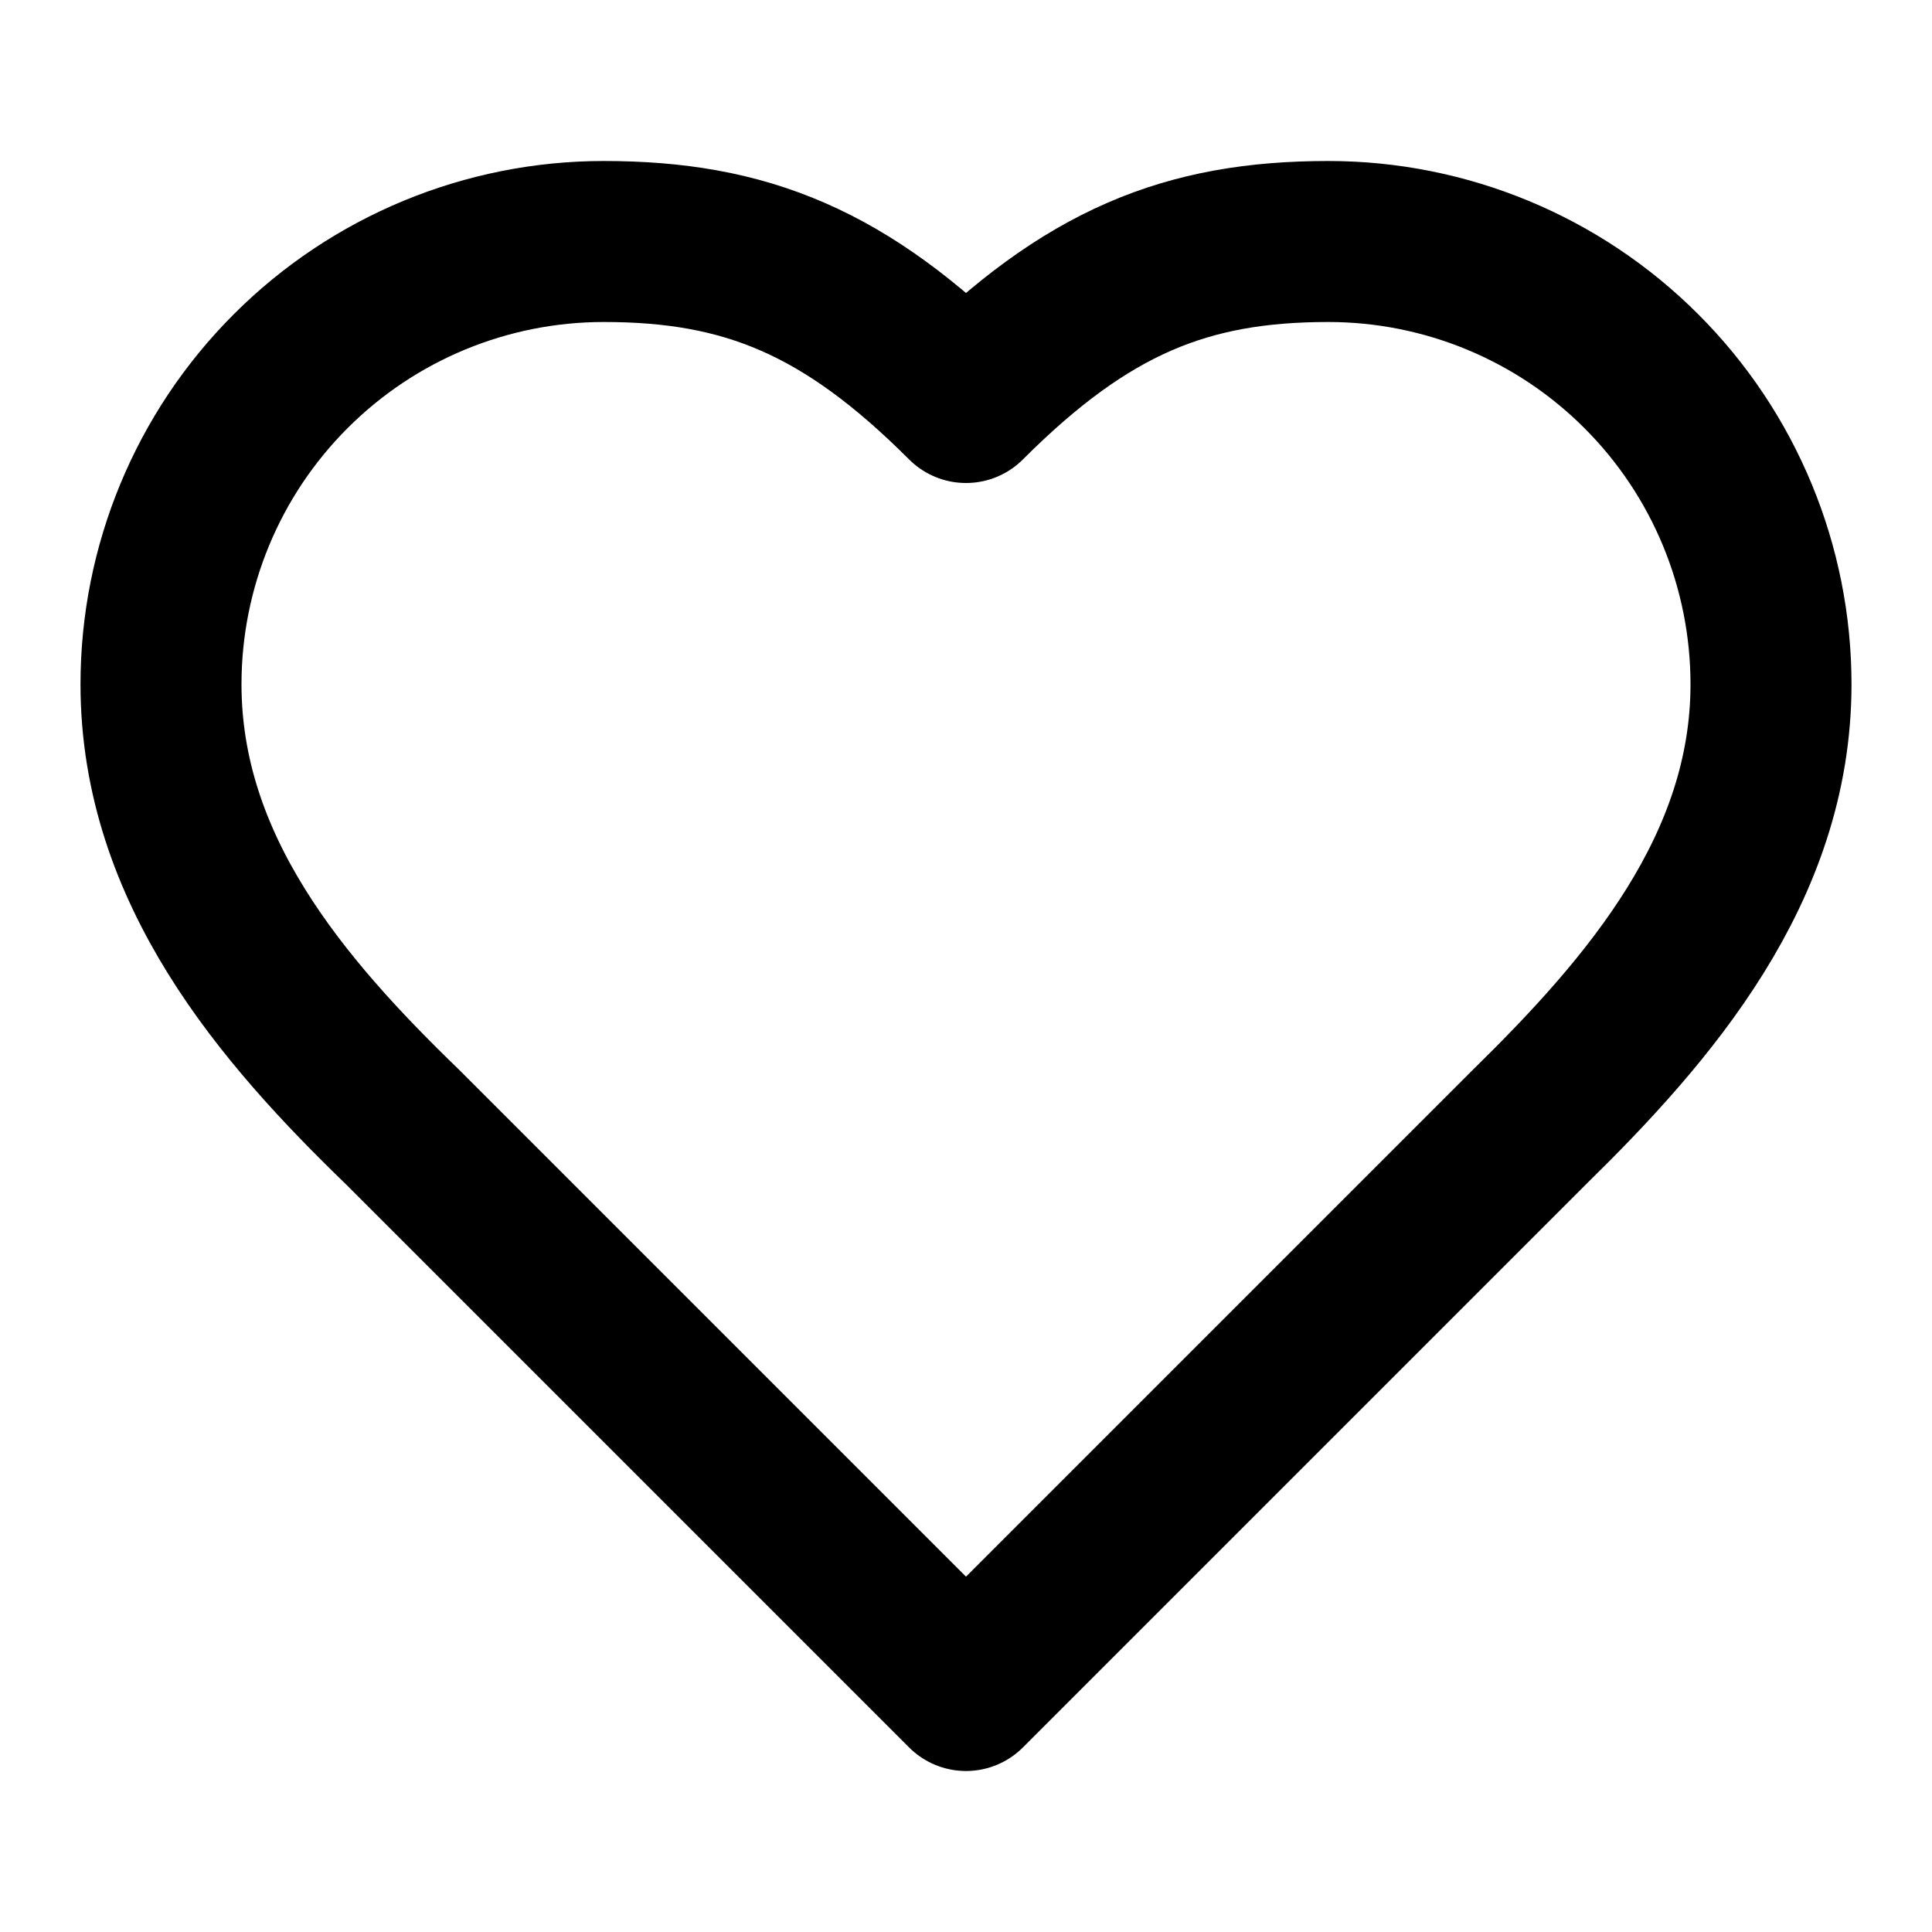
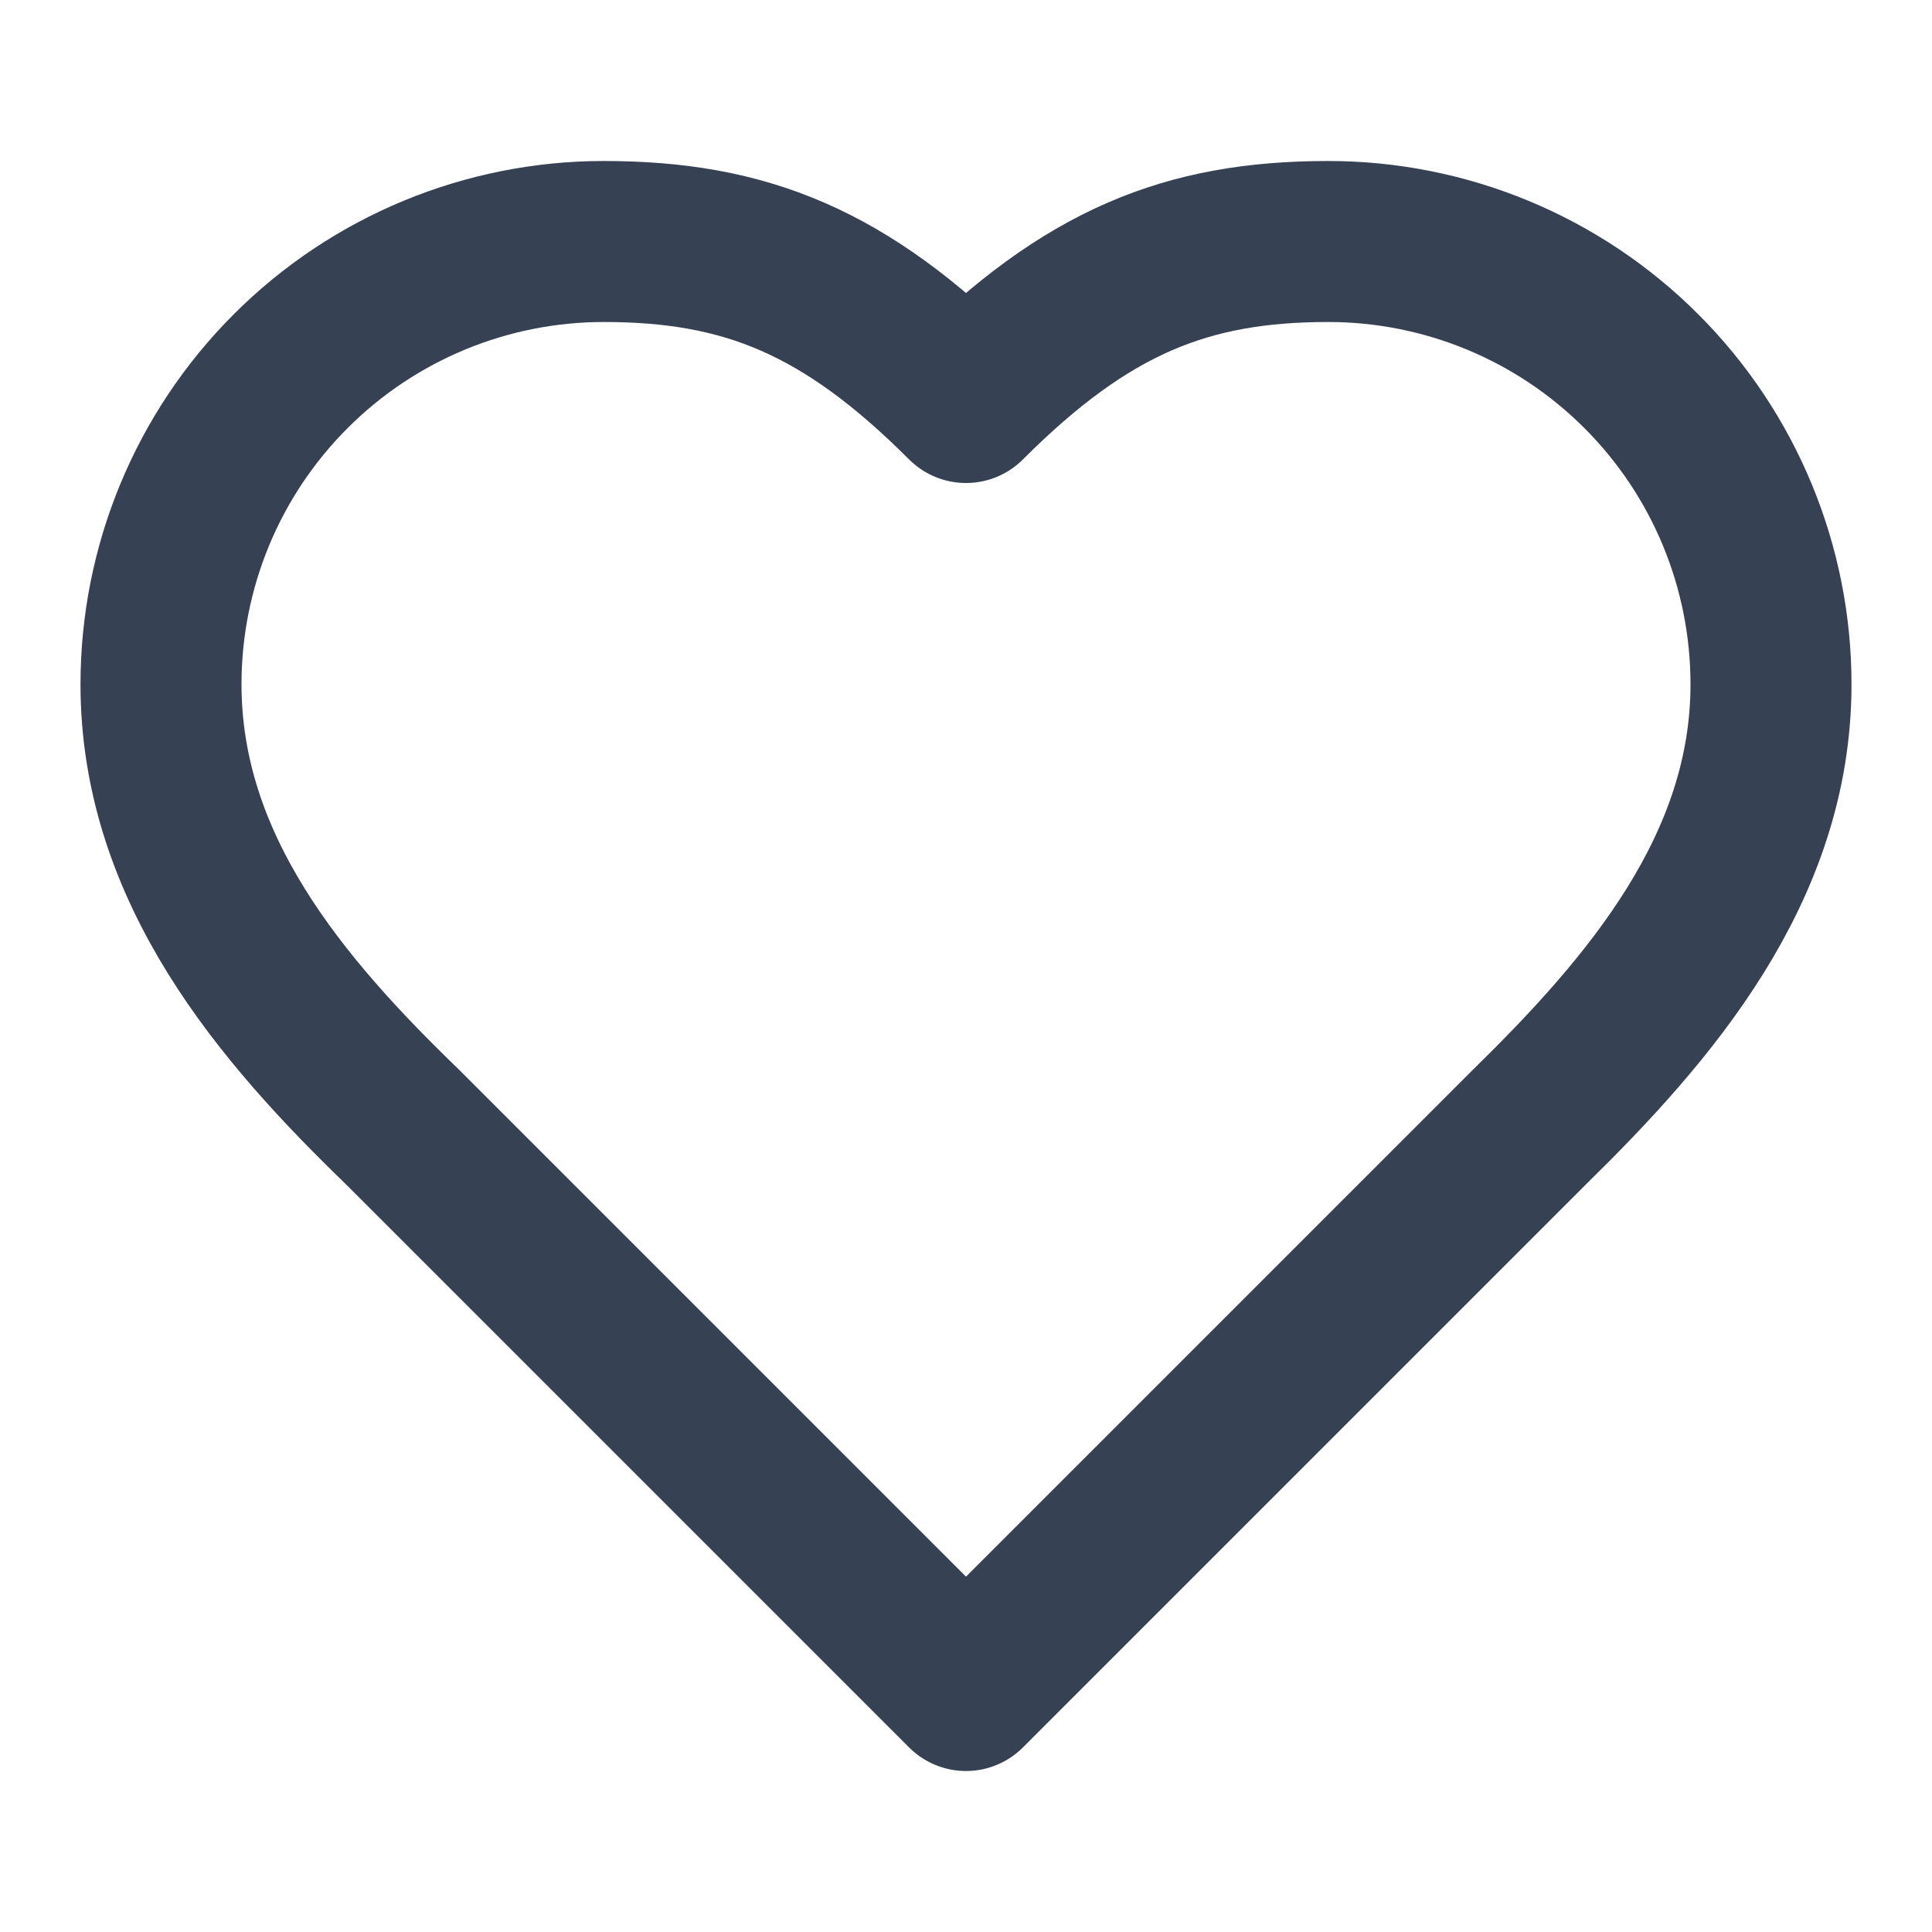
<svg xmlns="http://www.w3.org/2000/svg" width="24" height="24" viewBox="0 0 24 24" fill="none">
-   <path d="M19 14C20.49 12.54 22 10.79 22 8.5C22 7.041 21.421 5.642 20.389 4.611C19.358 3.579 17.959 3 16.5 3C14.74 3 13.5 3.5 12 5C10.5 3.5 9.26 3 7.5 3C6.041 3 4.642 3.579 3.611 4.611C2.579 5.642 2 7.041 2 8.5C2 10.8 3.5 12.55 5 14L12 21L19 14Z" stroke="black" stroke-width="2" stroke-linecap="round" stroke-linejoin="round" />
+   <path d="M19 14C20.49 12.54 22 10.79 22 8.5C22 7.041 21.421 5.642 20.389 4.611C19.358 3.579 17.959 3 16.5 3C14.74 3 13.5 3.5 12 5C10.5 3.5 9.26 3 7.5 3C6.041 3 4.642 3.579 3.611 4.611C2.579 5.642 2 7.041 2 8.5C2 10.8 3.5 12.55 5 14L12 21L19 14Z" stroke="#364153" stroke-width="2" stroke-linecap="round" stroke-linejoin="round" />
</svg>
